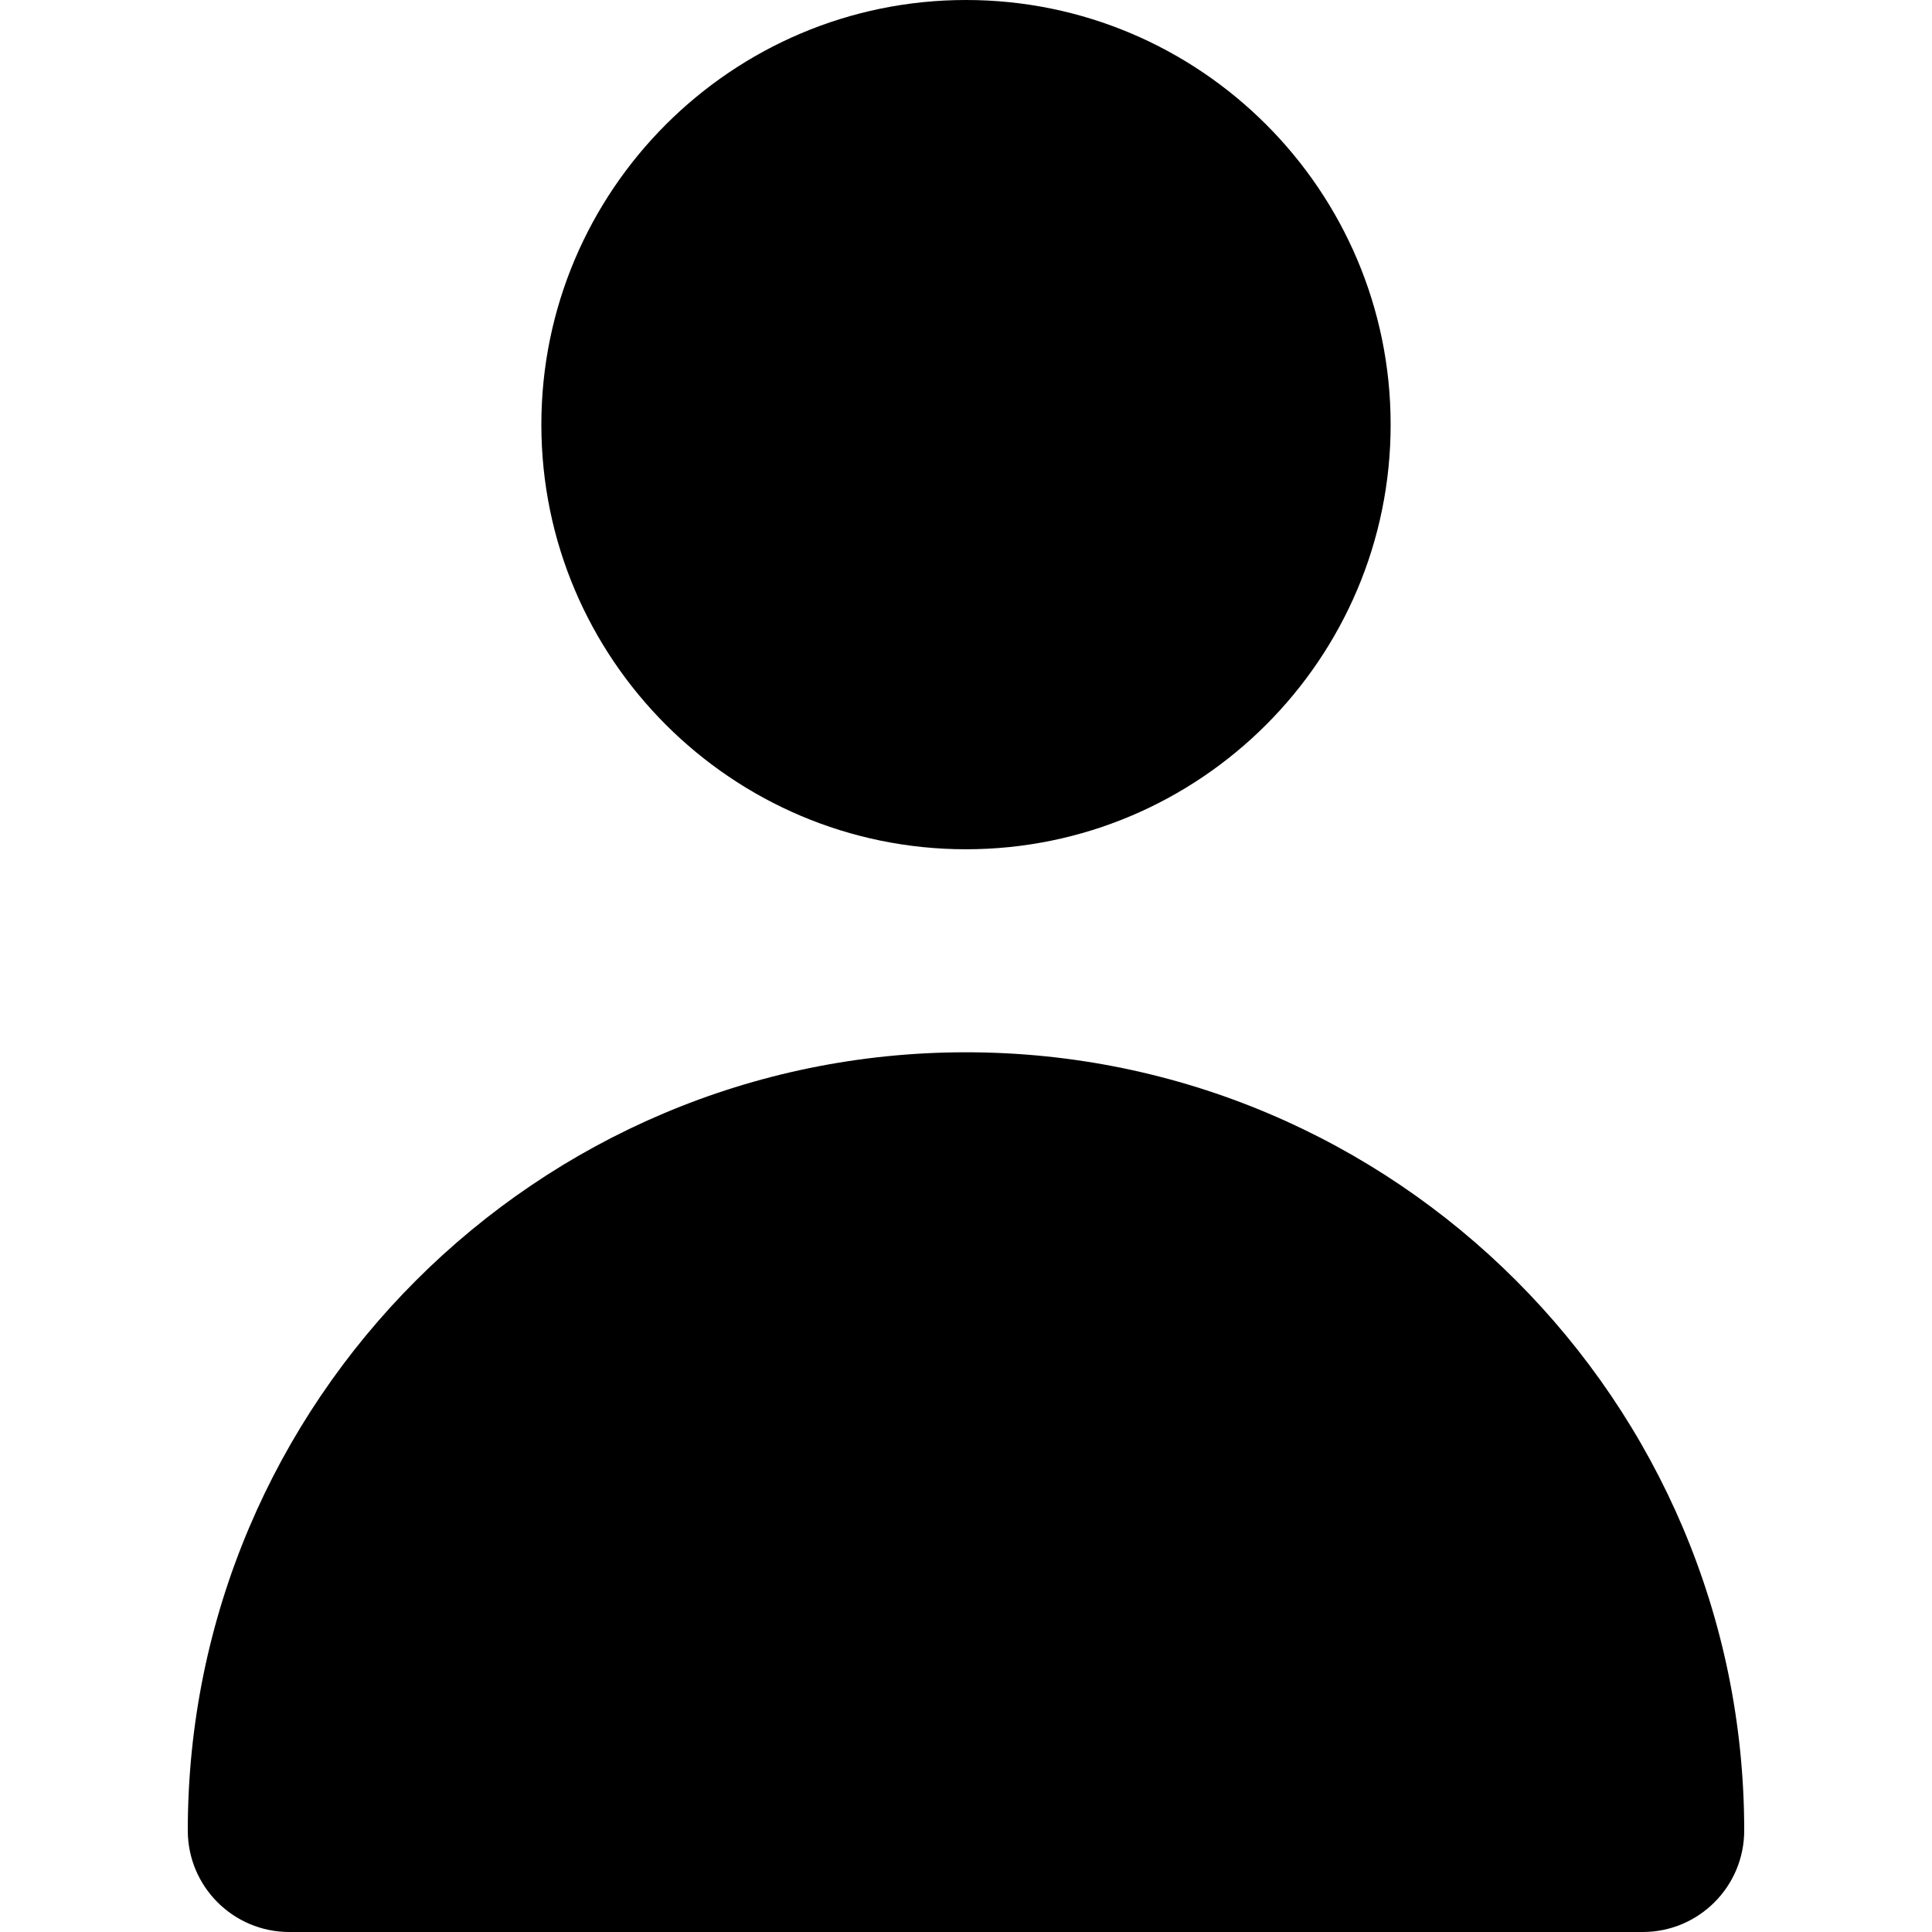
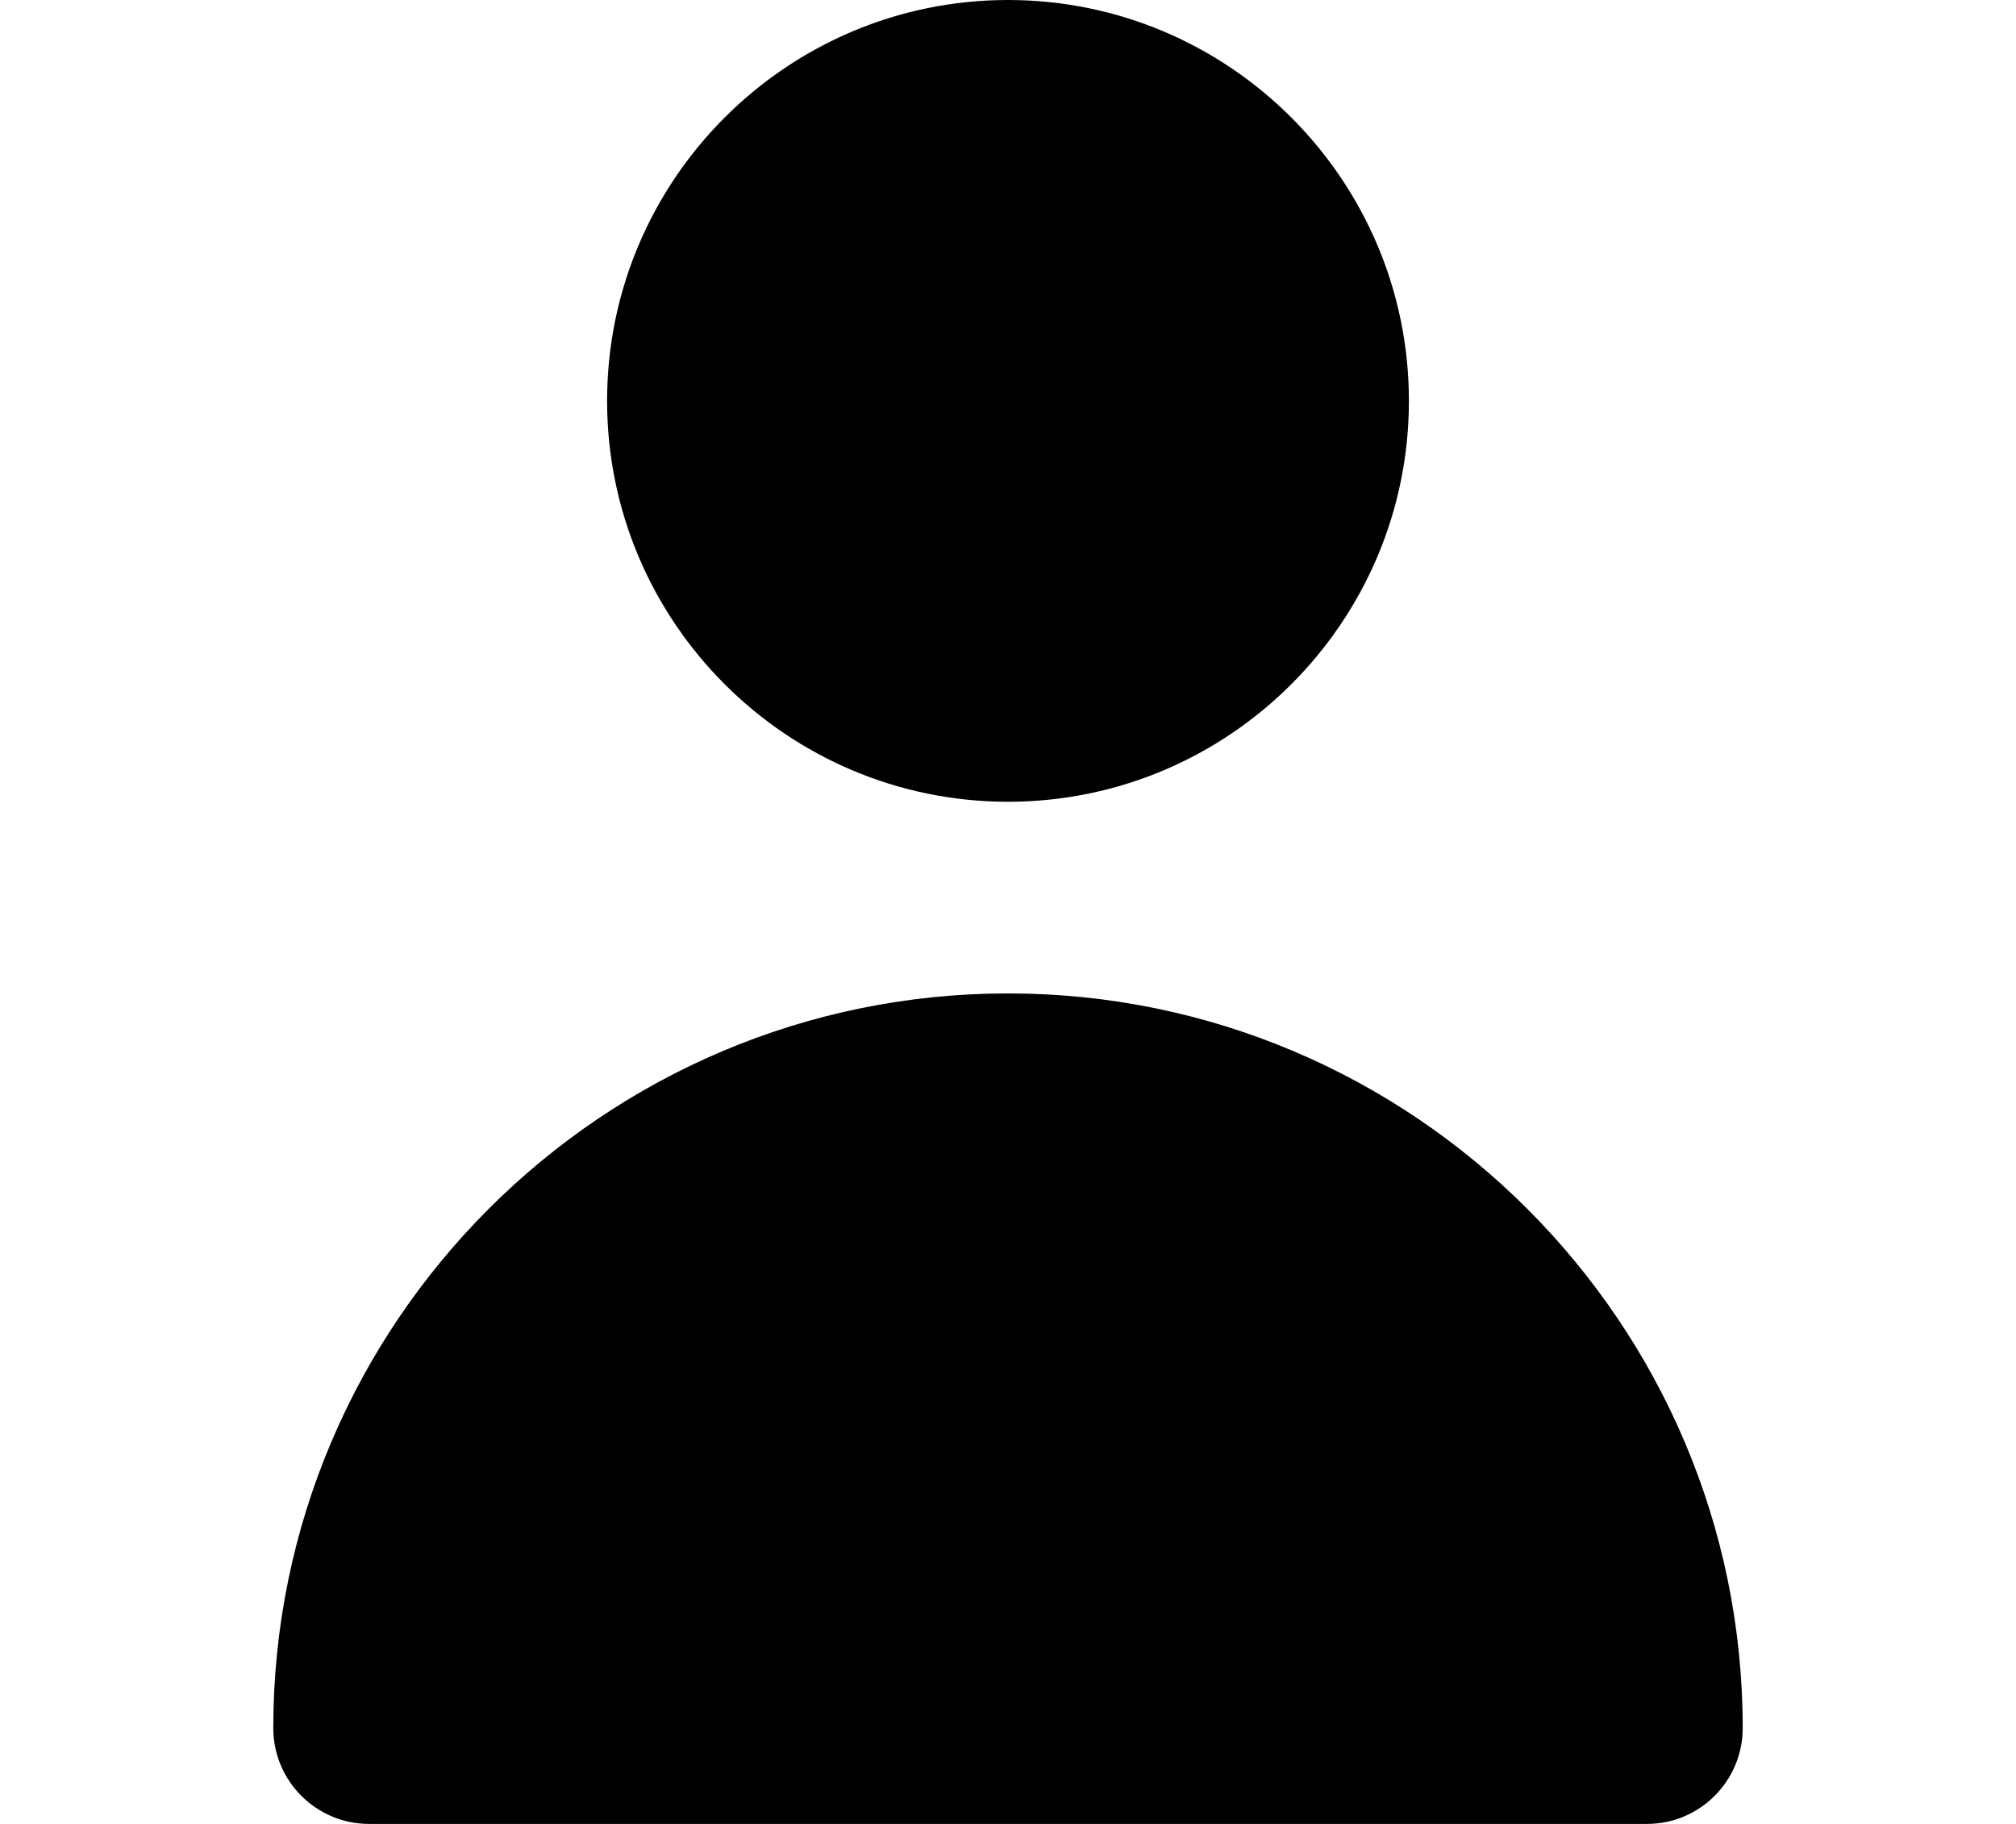
- <svg xmlns="http://www.w3.org/2000/svg" version="1.1" id="Layer_1" x="0px" y="0px" viewBox="0 0 285.5 285.5" style="enable-background:new 0 0 285.5 285.5;" xml:space="preserve">
+ <svg xmlns="http://www.w3.org/2000/svg" version="1.1" id="Layer_1" x="0px" y="0px" width="21px" height="19px" viewBox="0 0 285.5 285.5" style="enable-background:new 0 0 285.5 285.5;" xml:space="preserve">
  <g id="XMLID_470_">
    <path id="XMLID_472_" d="M79.999,62.75c0,34.601,28.149,62.75,62.751,62.75s62.751-28.149,62.751-62.75S177.352,0,142.75,0   S79.999,28.149,79.999,62.75z" />
    <path id="XMLID_473_" d="M42.75,285.5h200c8.284,0,15-6.716,15-15c0-63.411-51.589-115-115-115s-115,51.589-115,115   C27.75,278.784,34.466,285.5,42.75,285.5z" />
  </g>
  <g>
</g>
  <g>
</g>
  <g>
</g>
  <g>
</g>
  <g>
</g>
  <g>
</g>
  <g>
</g>
  <g>
</g>
  <g>
</g>
  <g>
</g>
  <g>
</g>
  <g>
</g>
  <g>
</g>
  <g>
</g>
  <g>
</g>
</svg>
